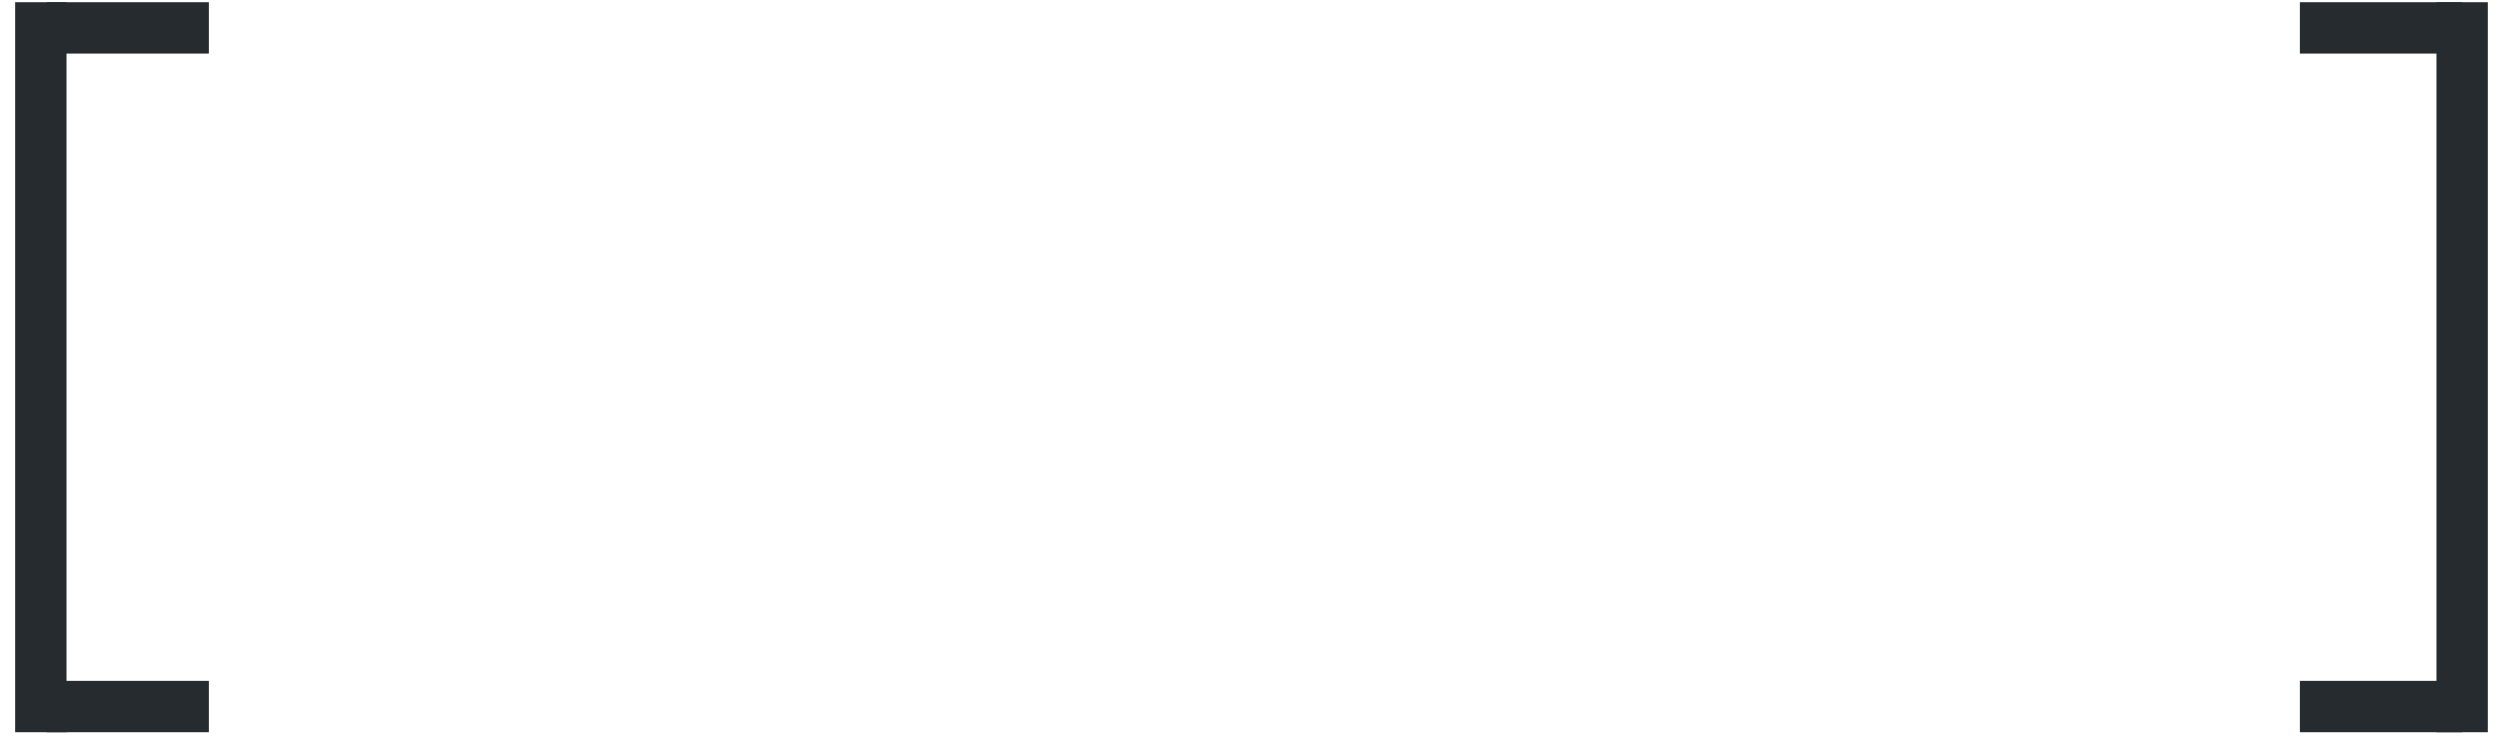
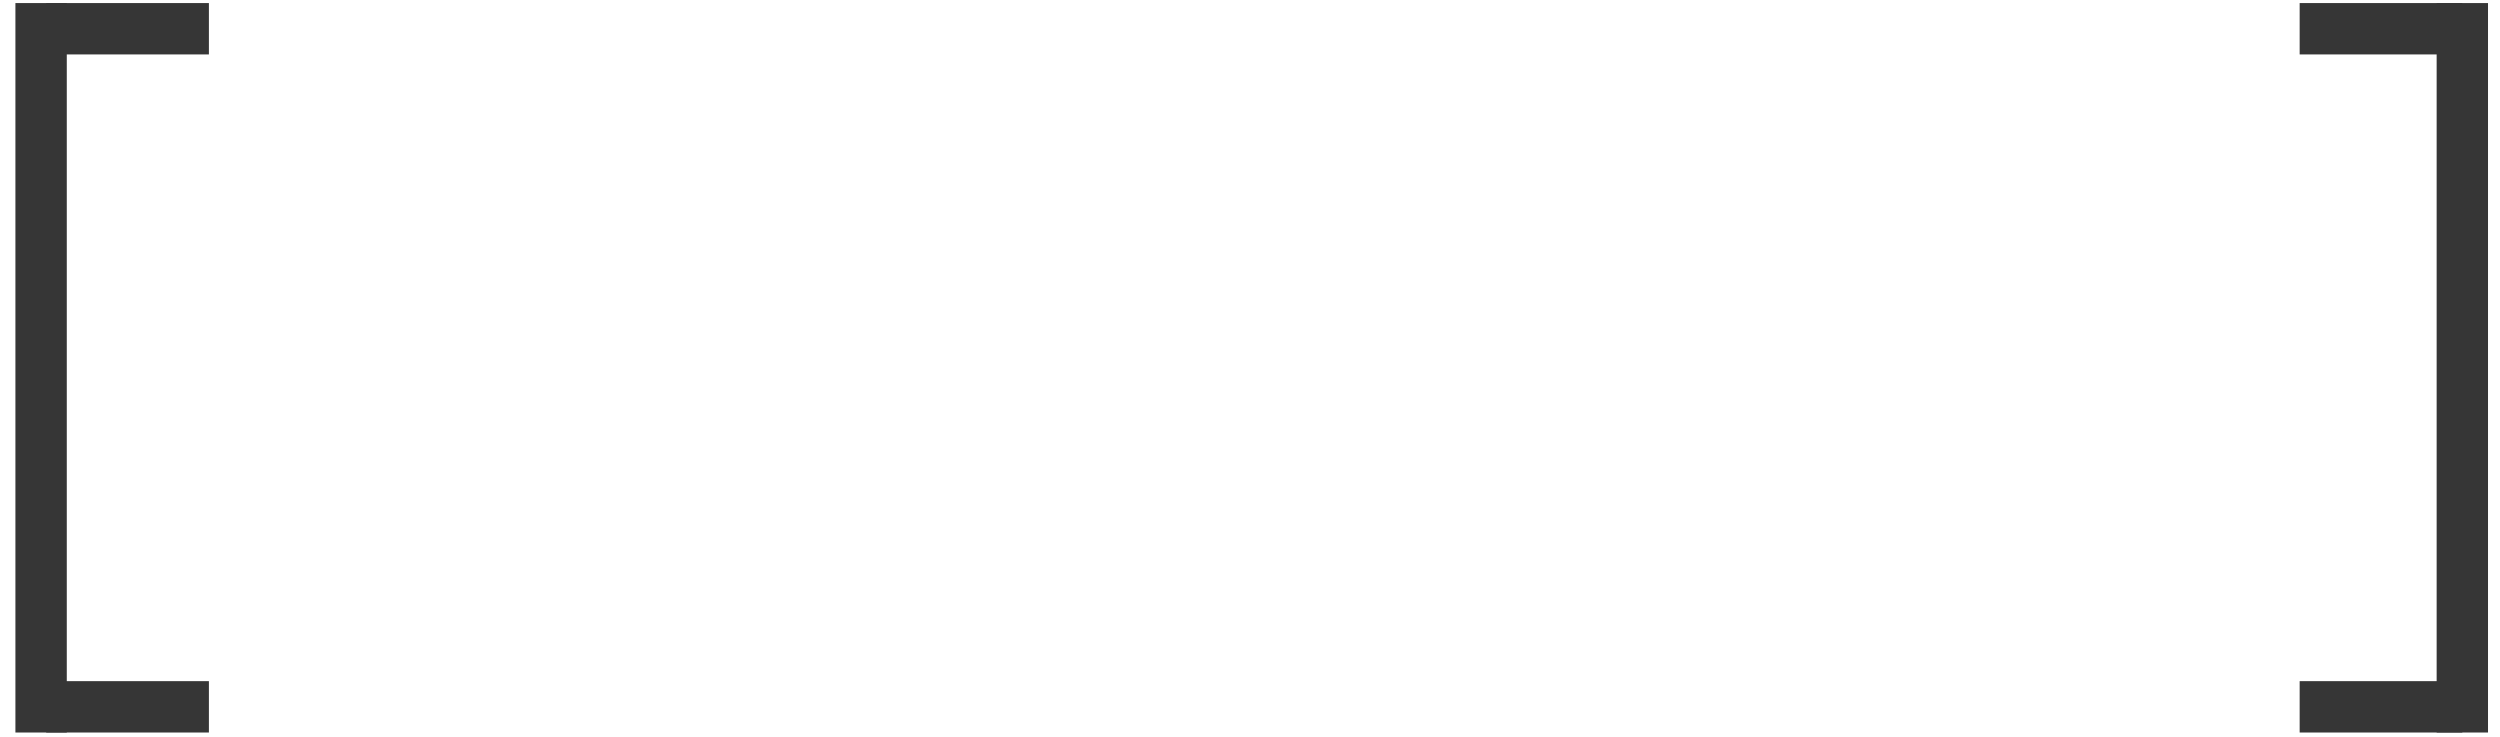
- <svg xmlns="http://www.w3.org/2000/svg" width="146px" height="43px" viewBox="0 0 146 43" version="1.1">
-   <defs />
-   <g id="Page-1" stroke="none" stroke-width="1" fill="none" fill-rule="evenodd">
-     <g id="Desktop-HD-2" transform="translate(-1020, -2357)" stroke-linecap="square" stroke="#262B30" stroke-width="3">
+ <svg xmlns="http://www.w3.org/2000/svg" version="1.1" id="Layer_1" x="0px" y="0px" viewBox="-426 478 146 43" enable-background="new -426 478 146 43" xml:space="preserve">
+   <g id="Page-1">
+     <g id="Desktop-HD-2" transform="translate(-1020, -2357)">
      <g id="brackets-copy" transform="translate(1021, 2357.179)">
-         <path d="M1.385,1.45 L1.385,41.083" id="Line" />
-         <path d="M142.789,1.45 L142.789,41.083" id="Line" />
-         <path d="M141.278,1.45 L134.813,1.45" id="Line" />
-         <path d="M141.278,41.083 L134.813,41.083" id="Line" />
-         <path d="M9.698,41.083 L3.233,41.083" id="Line" />
-         <path d="M9.698,1.45 L3.233,1.45" id="Line" />
+         <path id="Line" fill="none" stroke="#363636" stroke-width="3" stroke-linecap="square" d="     M-424.6,479.5v39.6" />
+         <path id="Line_1_" fill="none" stroke="#363636" stroke-width="3" stroke-linecap="square" d="     M-283.2,479.5v39.6" />
+         <path id="Line_2_" fill="none" stroke="#363636" stroke-width="3" stroke-linecap="square" d="     M-284.7,479.5h-6.5" />
+         <path id="Line_3_" fill="none" stroke="#363636" stroke-width="3" stroke-linecap="square" d="     M-284.7,519.1h-6.5" />
+         <path id="Line_4_" fill="none" stroke="#363636" stroke-width="3" stroke-linecap="square" d="     M-416.3,519.1h-6.5" />
+         <path id="Line_5_" fill="none" stroke="#363636" stroke-width="3" stroke-linecap="square" d="     M-416.3,479.5h-6.5" />
      </g>
    </g>
  </g>
</svg>
